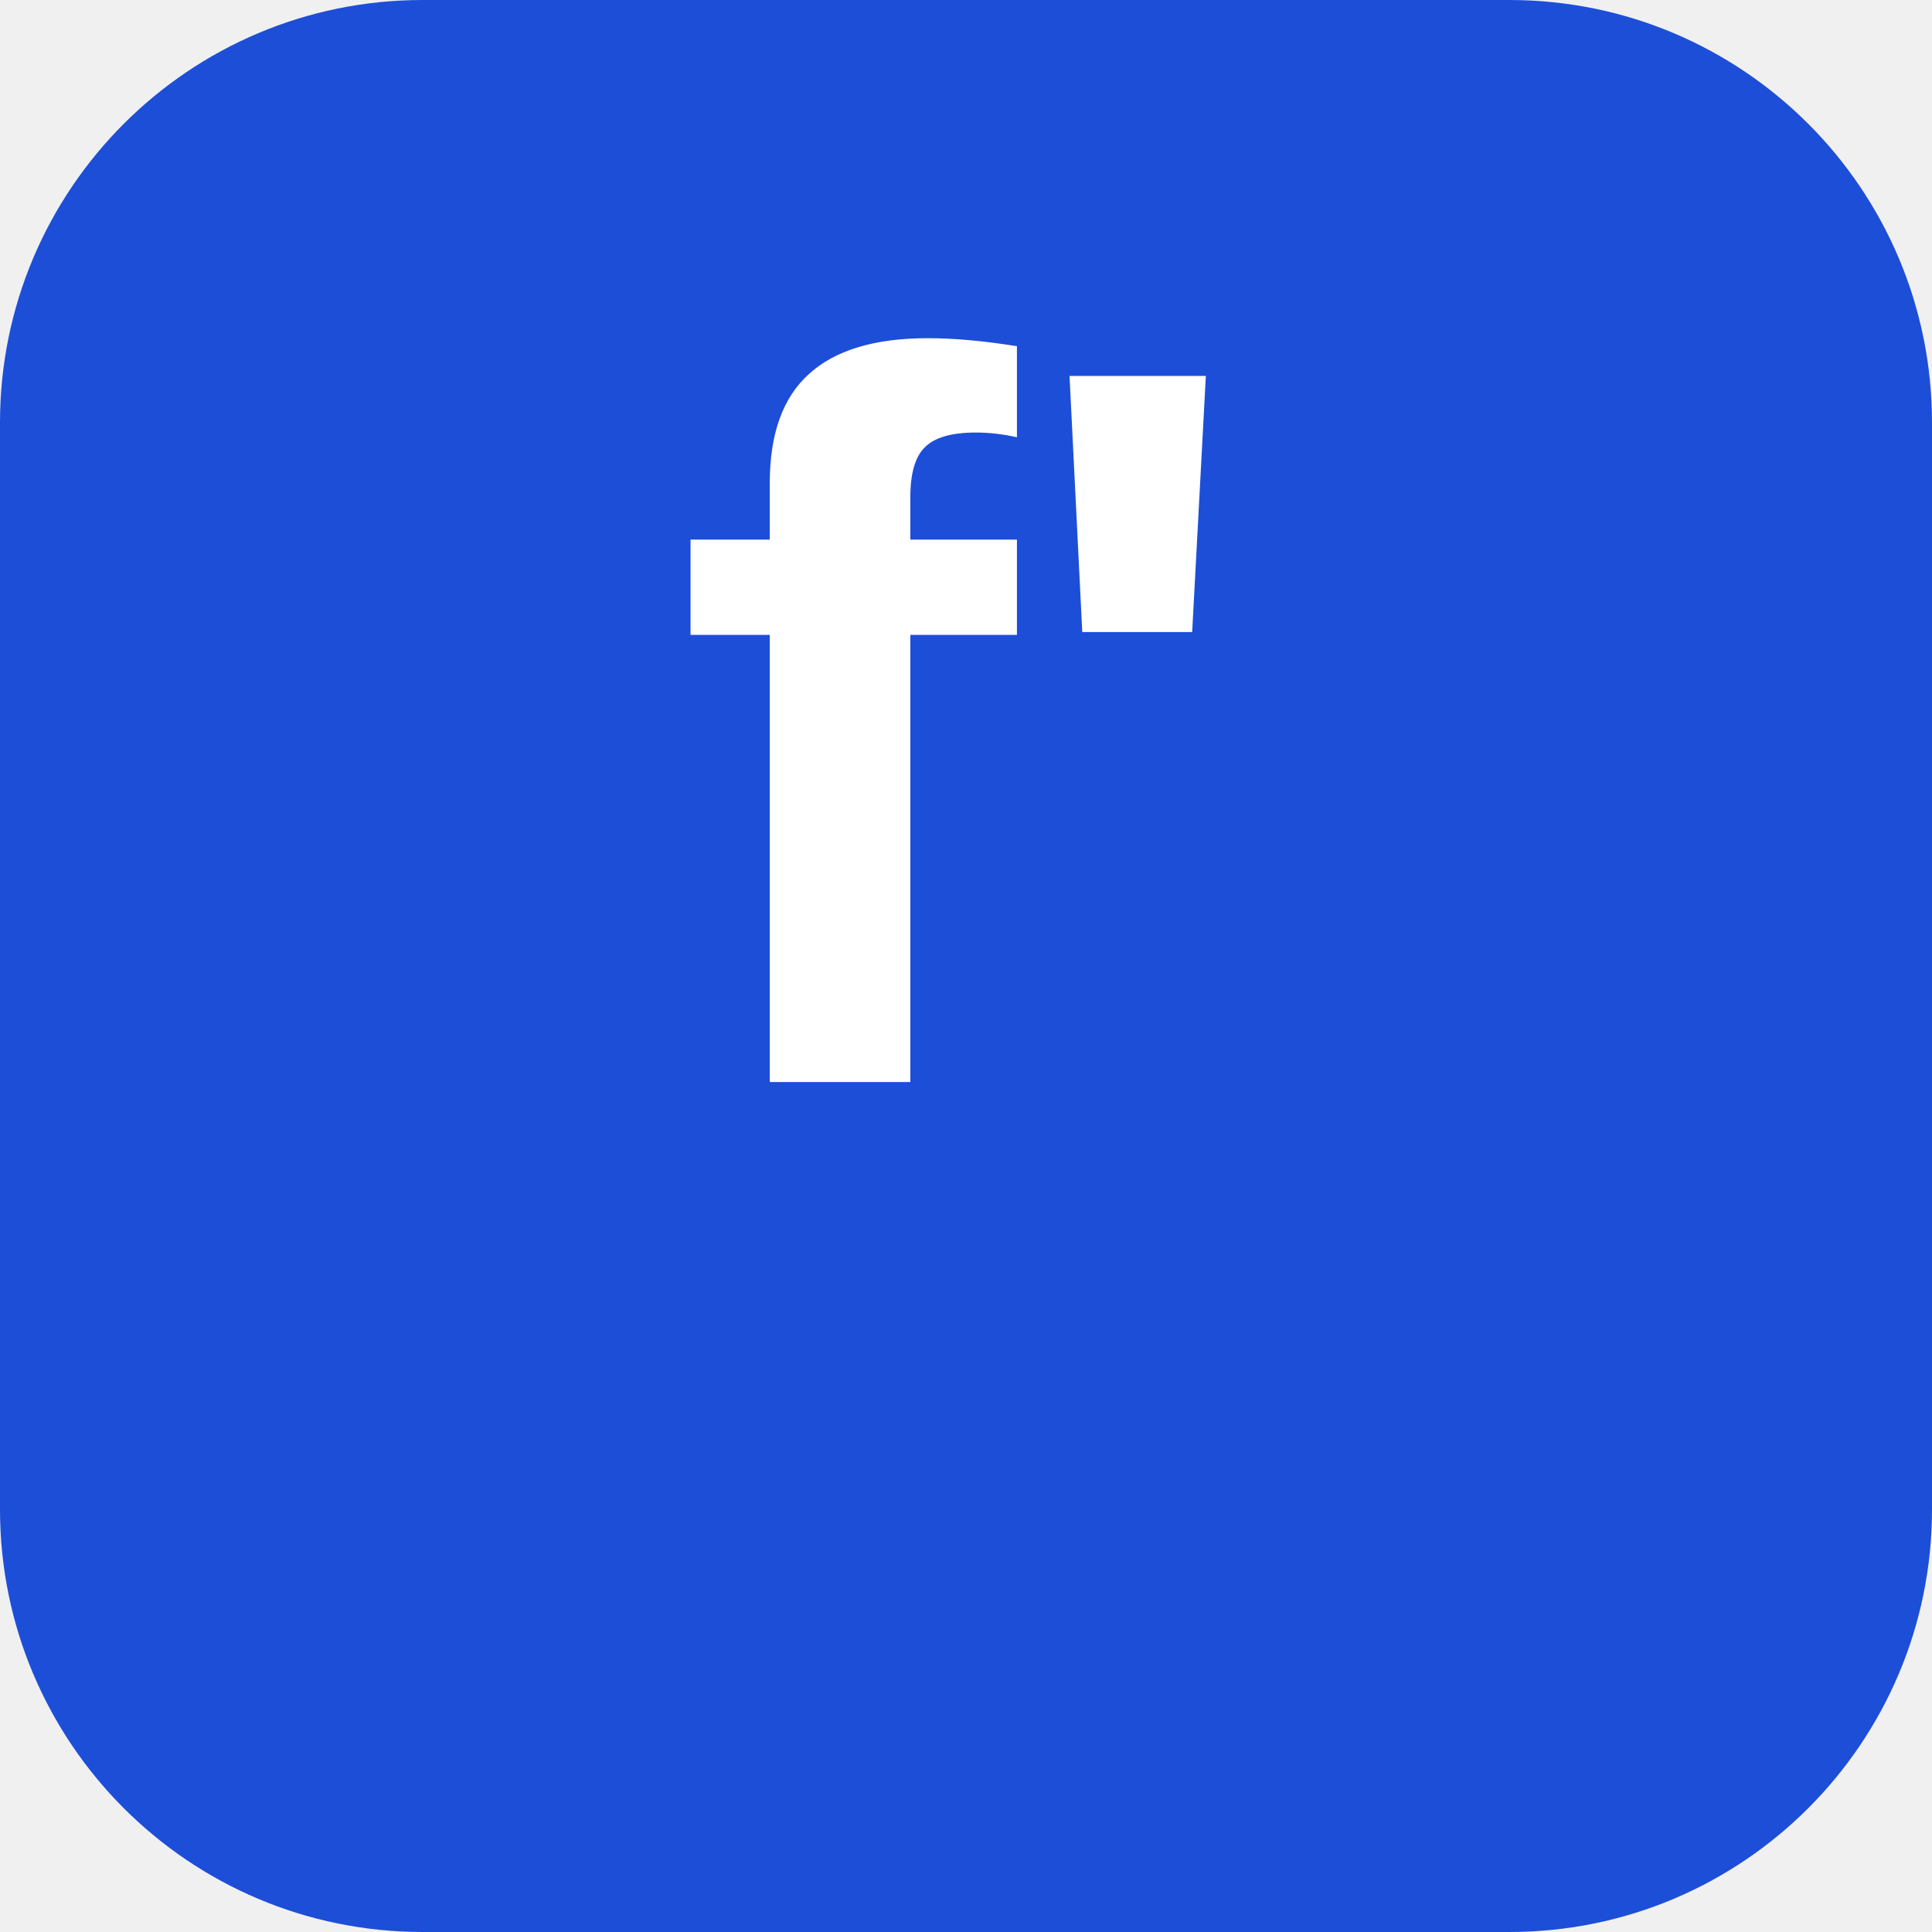
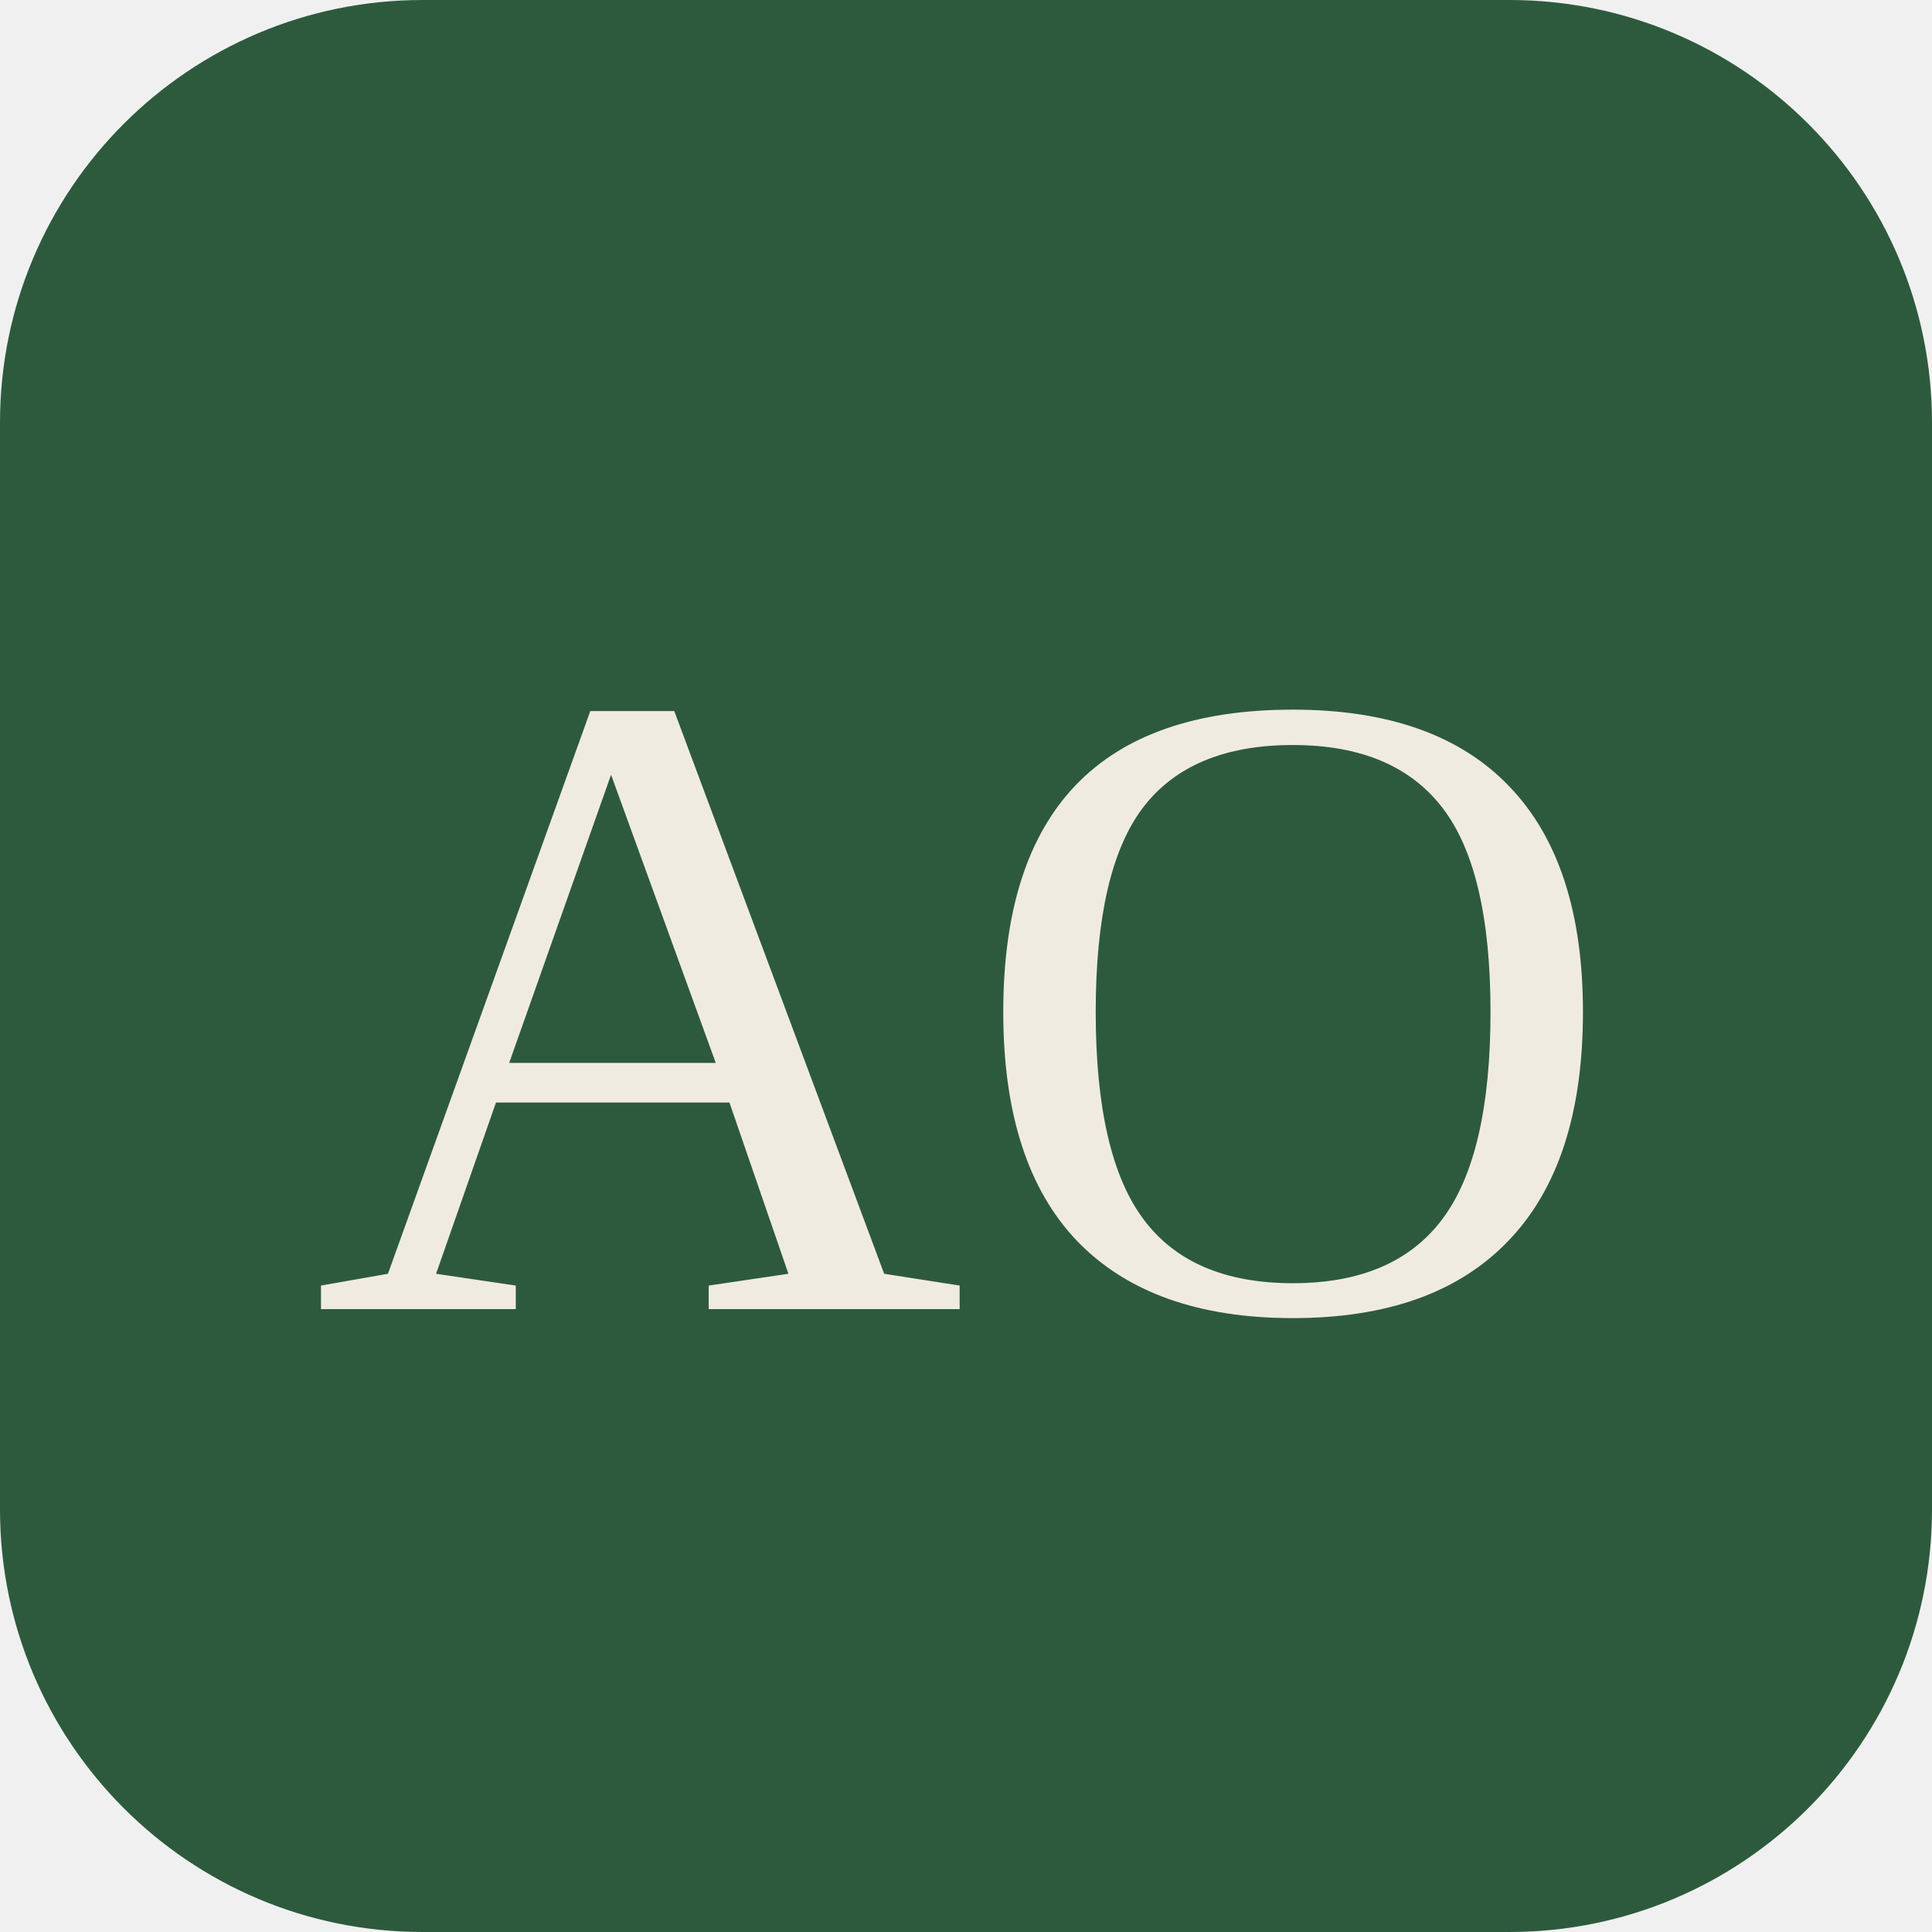
<svg xmlns="http://www.w3.org/2000/svg" viewBox="0 0 64 64">
-   <rect width="64" height="64" rx="14" fill="#1d4ed8" />
-   <text x="50%" y="56%" text-anchor="middle" font-family="Arial, sans-serif" font-size="34" font-weight="700" fill="#ffffff">
-     f'
+   <rect width="64" height="64" rx="14" fill="#2d5a3d" />
+   <text x="50%" y="57%" text-anchor="middle" dominant-baseline="middle" font-family="Georgia, 'Times New Roman', serif" font-size="30" font-weight="400" fill="#f0ebe0">
+     AO
  </text>
</svg>
